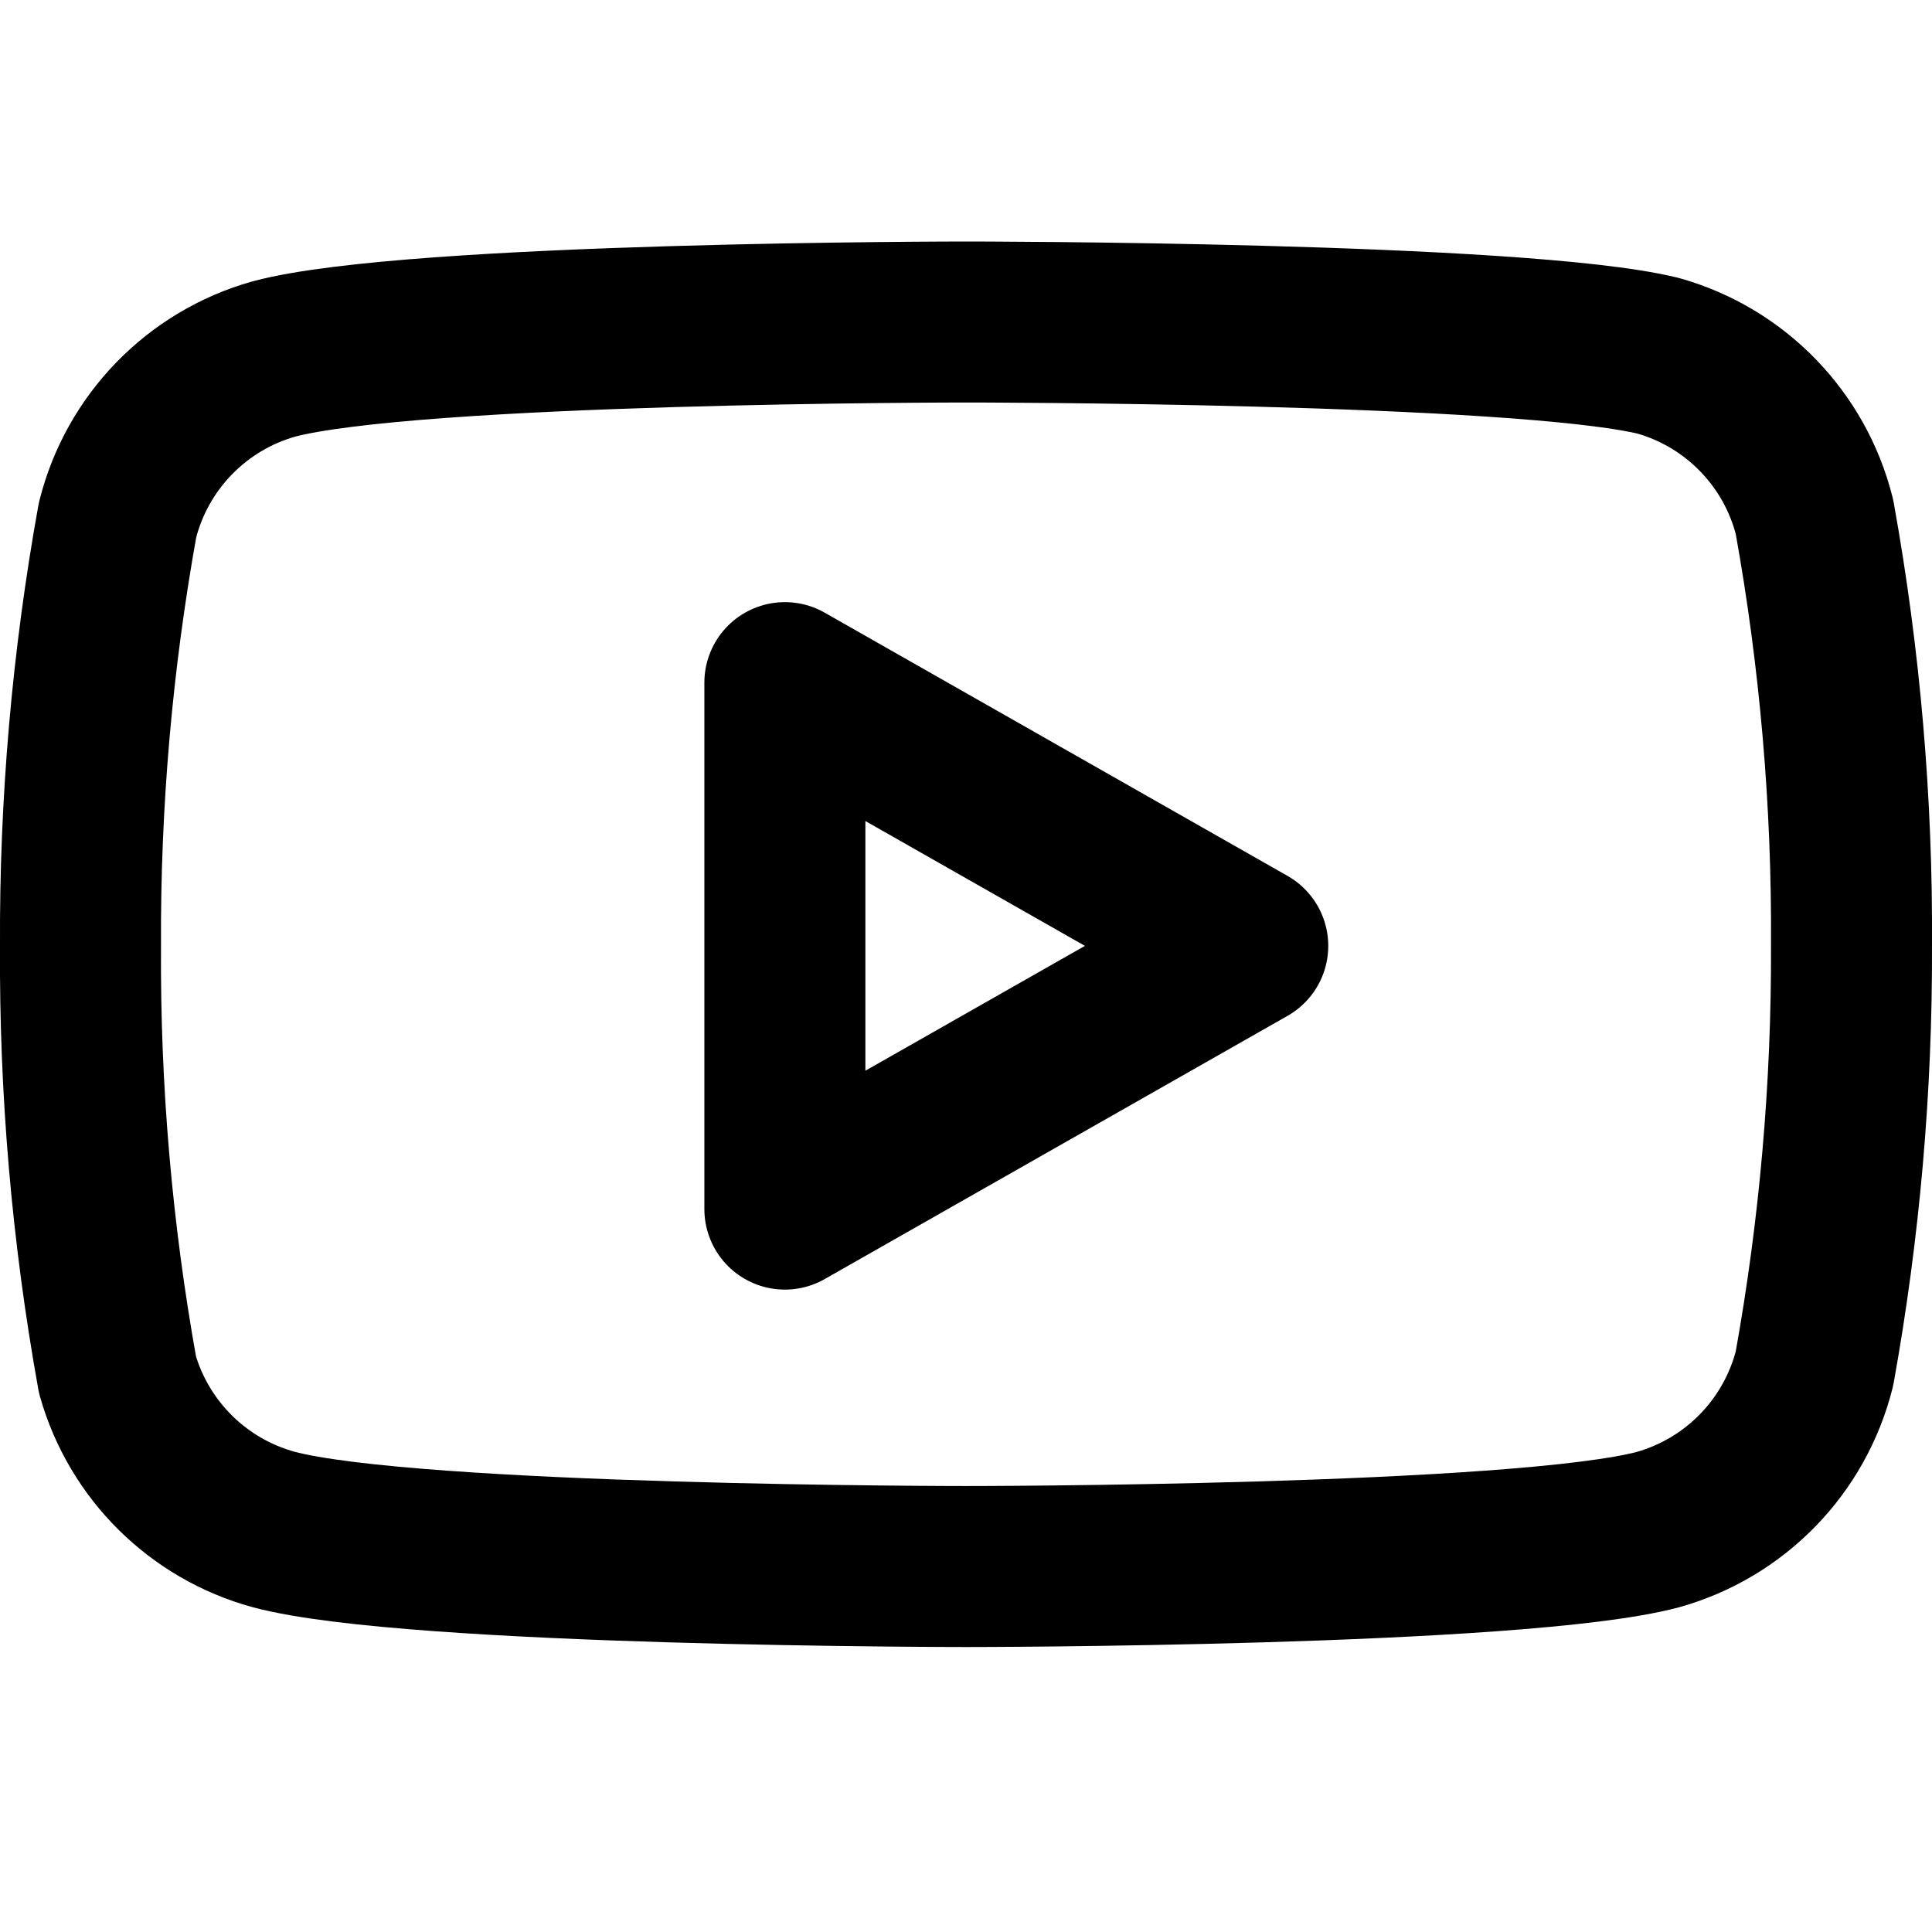
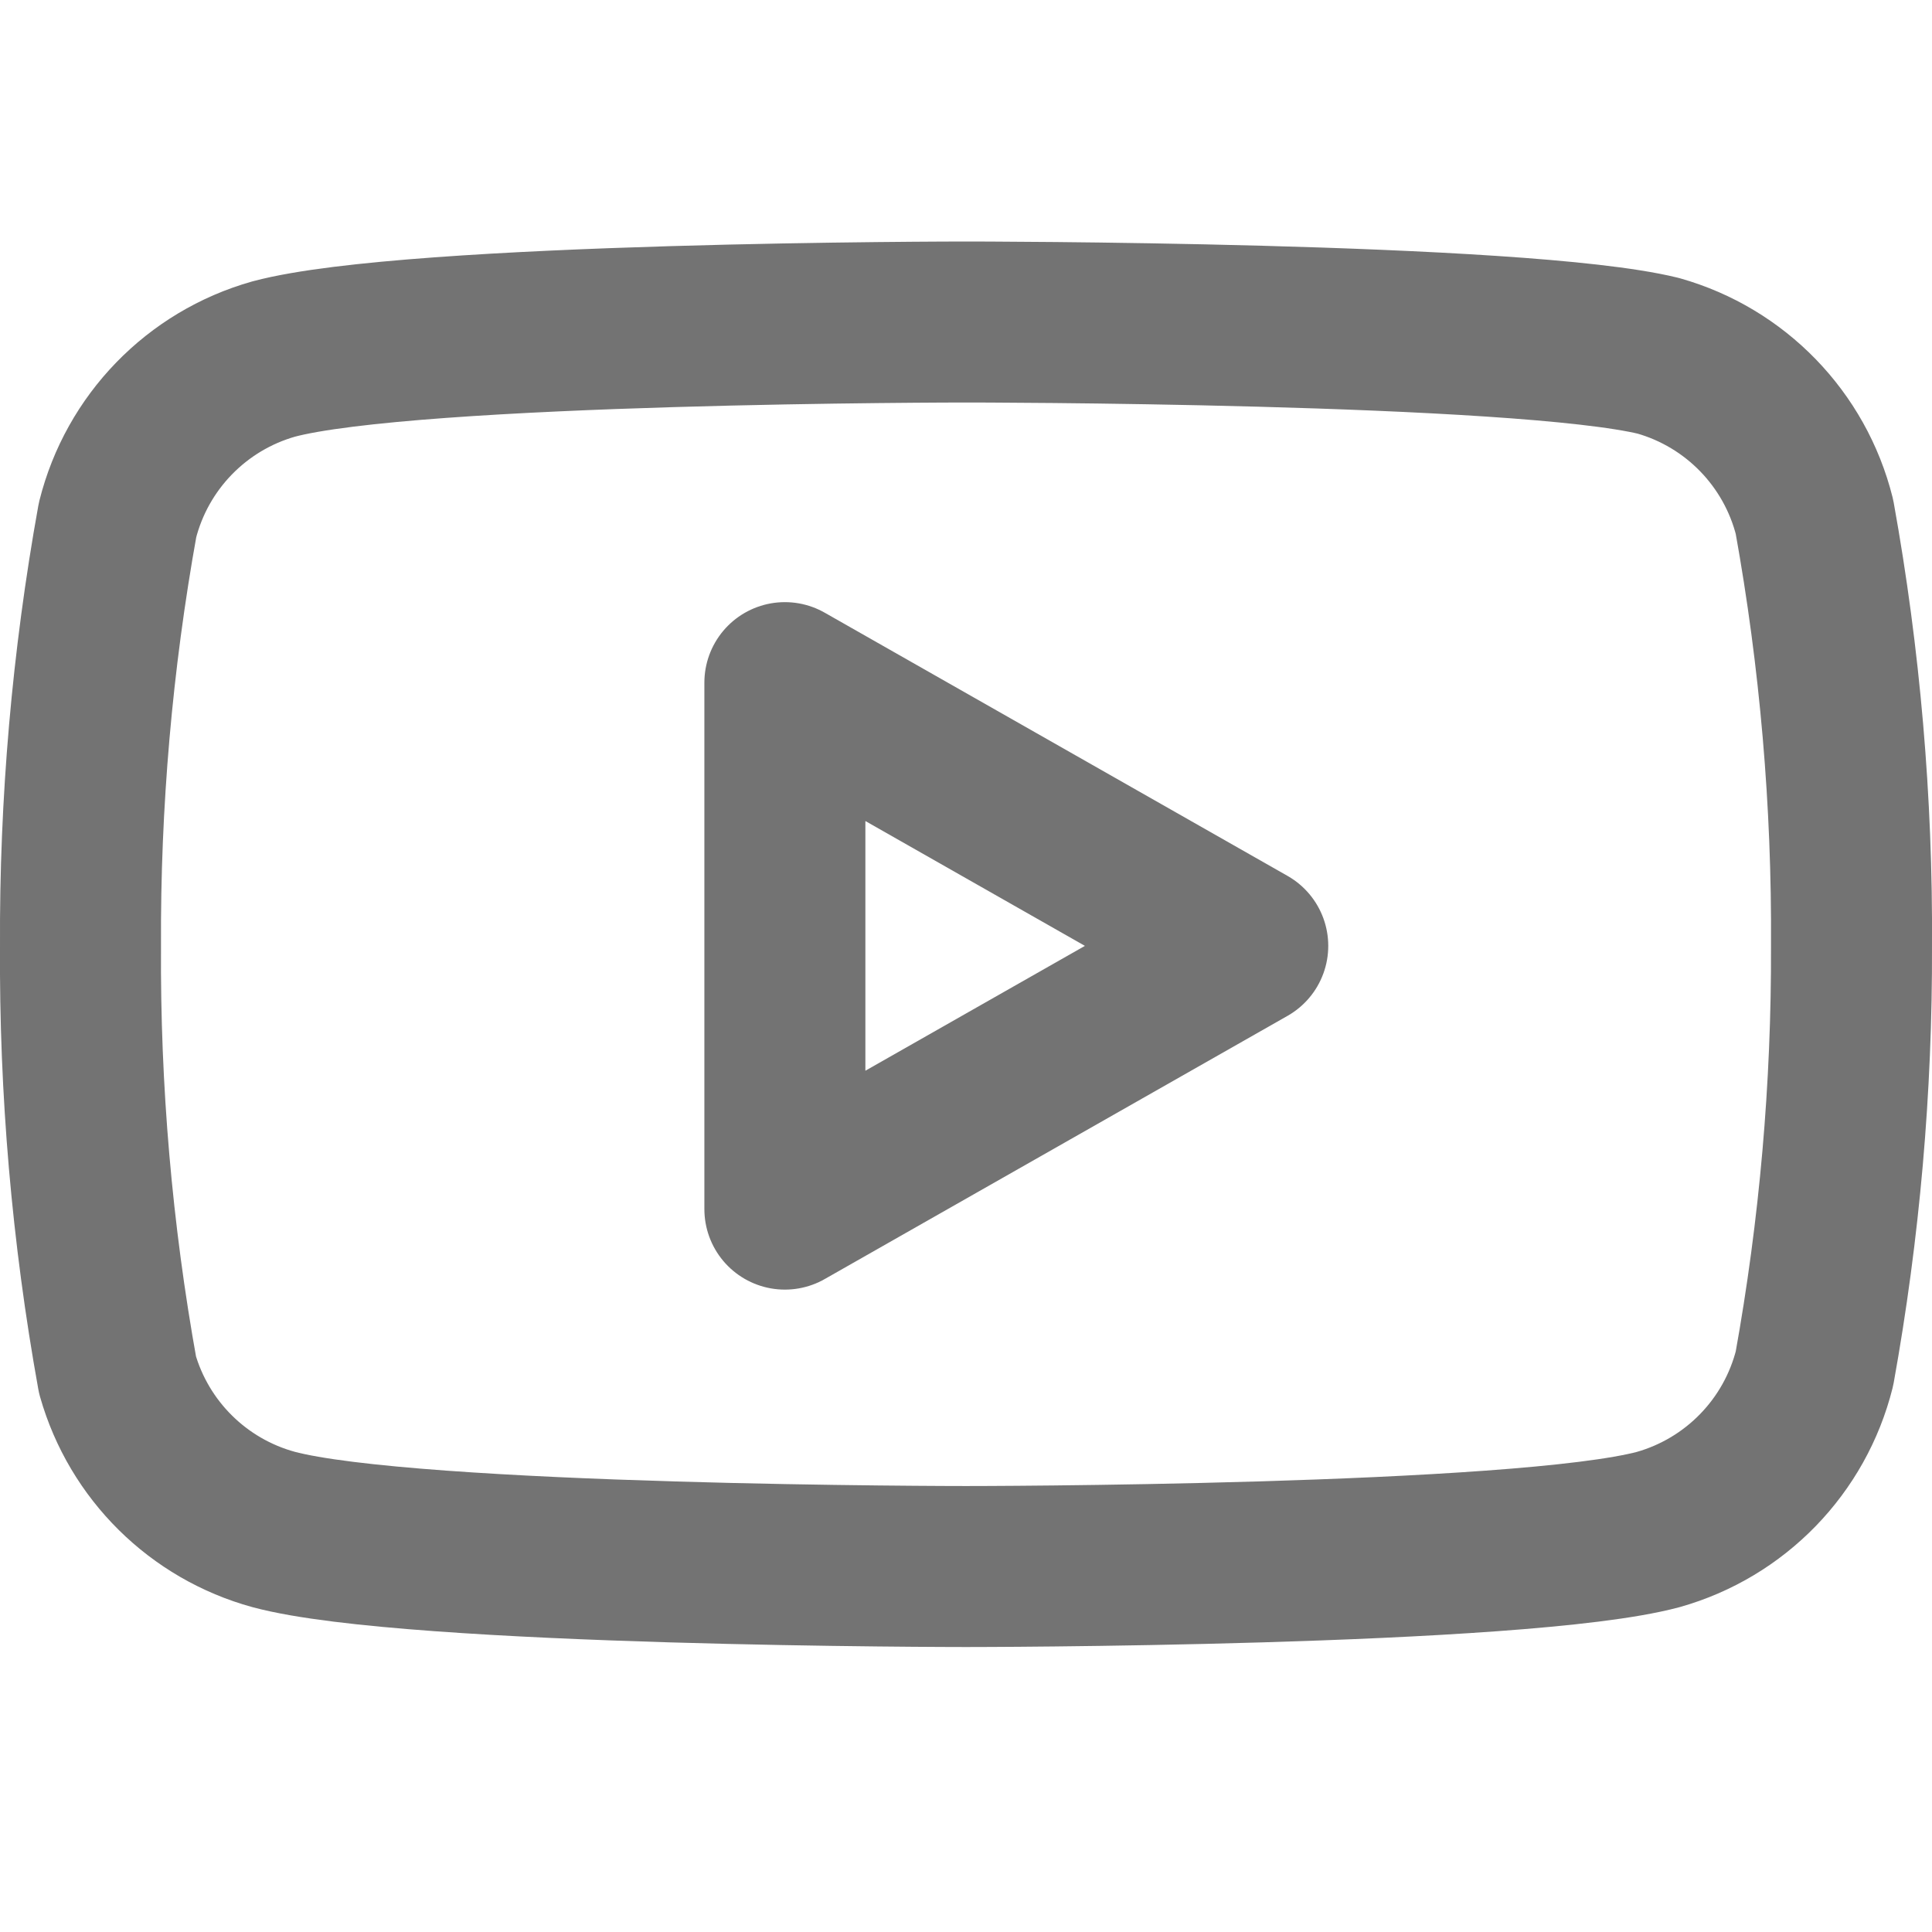
- <svg xmlns="http://www.w3.org/2000/svg" width="24" height="24" viewBox="0 0 24 24" fill="none" stroke="currentColor" stroke-width="2" stroke-linecap="round" stroke-linejoin="round" class="feather feather-youtube">
+ <svg xmlns="http://www.w3.org/2000/svg" width="24" height="24" viewBox="0 0 24 24" fill="none" stroke="#737373" stroke-width="2" stroke-linecap="round" stroke-linejoin="round" class="feather feather-youtube">
  <path d="M22.54 6.42a2.78 2.78 0 0 0-1.94-2C18.88 4 12 4 12 4s-6.88 0-8.6.46a2.78 2.78 0 0 0-1.94 2A29 29 0 0 0 1 11.75a29 29 0 0 0 .46 5.33A2.78 2.78 0 0 0 3.4 19c1.72.46 8.6.46 8.6.46s6.88 0 8.6-.46a2.78 2.78 0 0 0 1.94-2 29 29 0 0 0 .46-5.25 29 29 0 0 0-.46-5.33z" />
  <polygon points="9.75 15.02 15.5 11.75 9.75 8.48 9.75 15.02" />
</svg>
